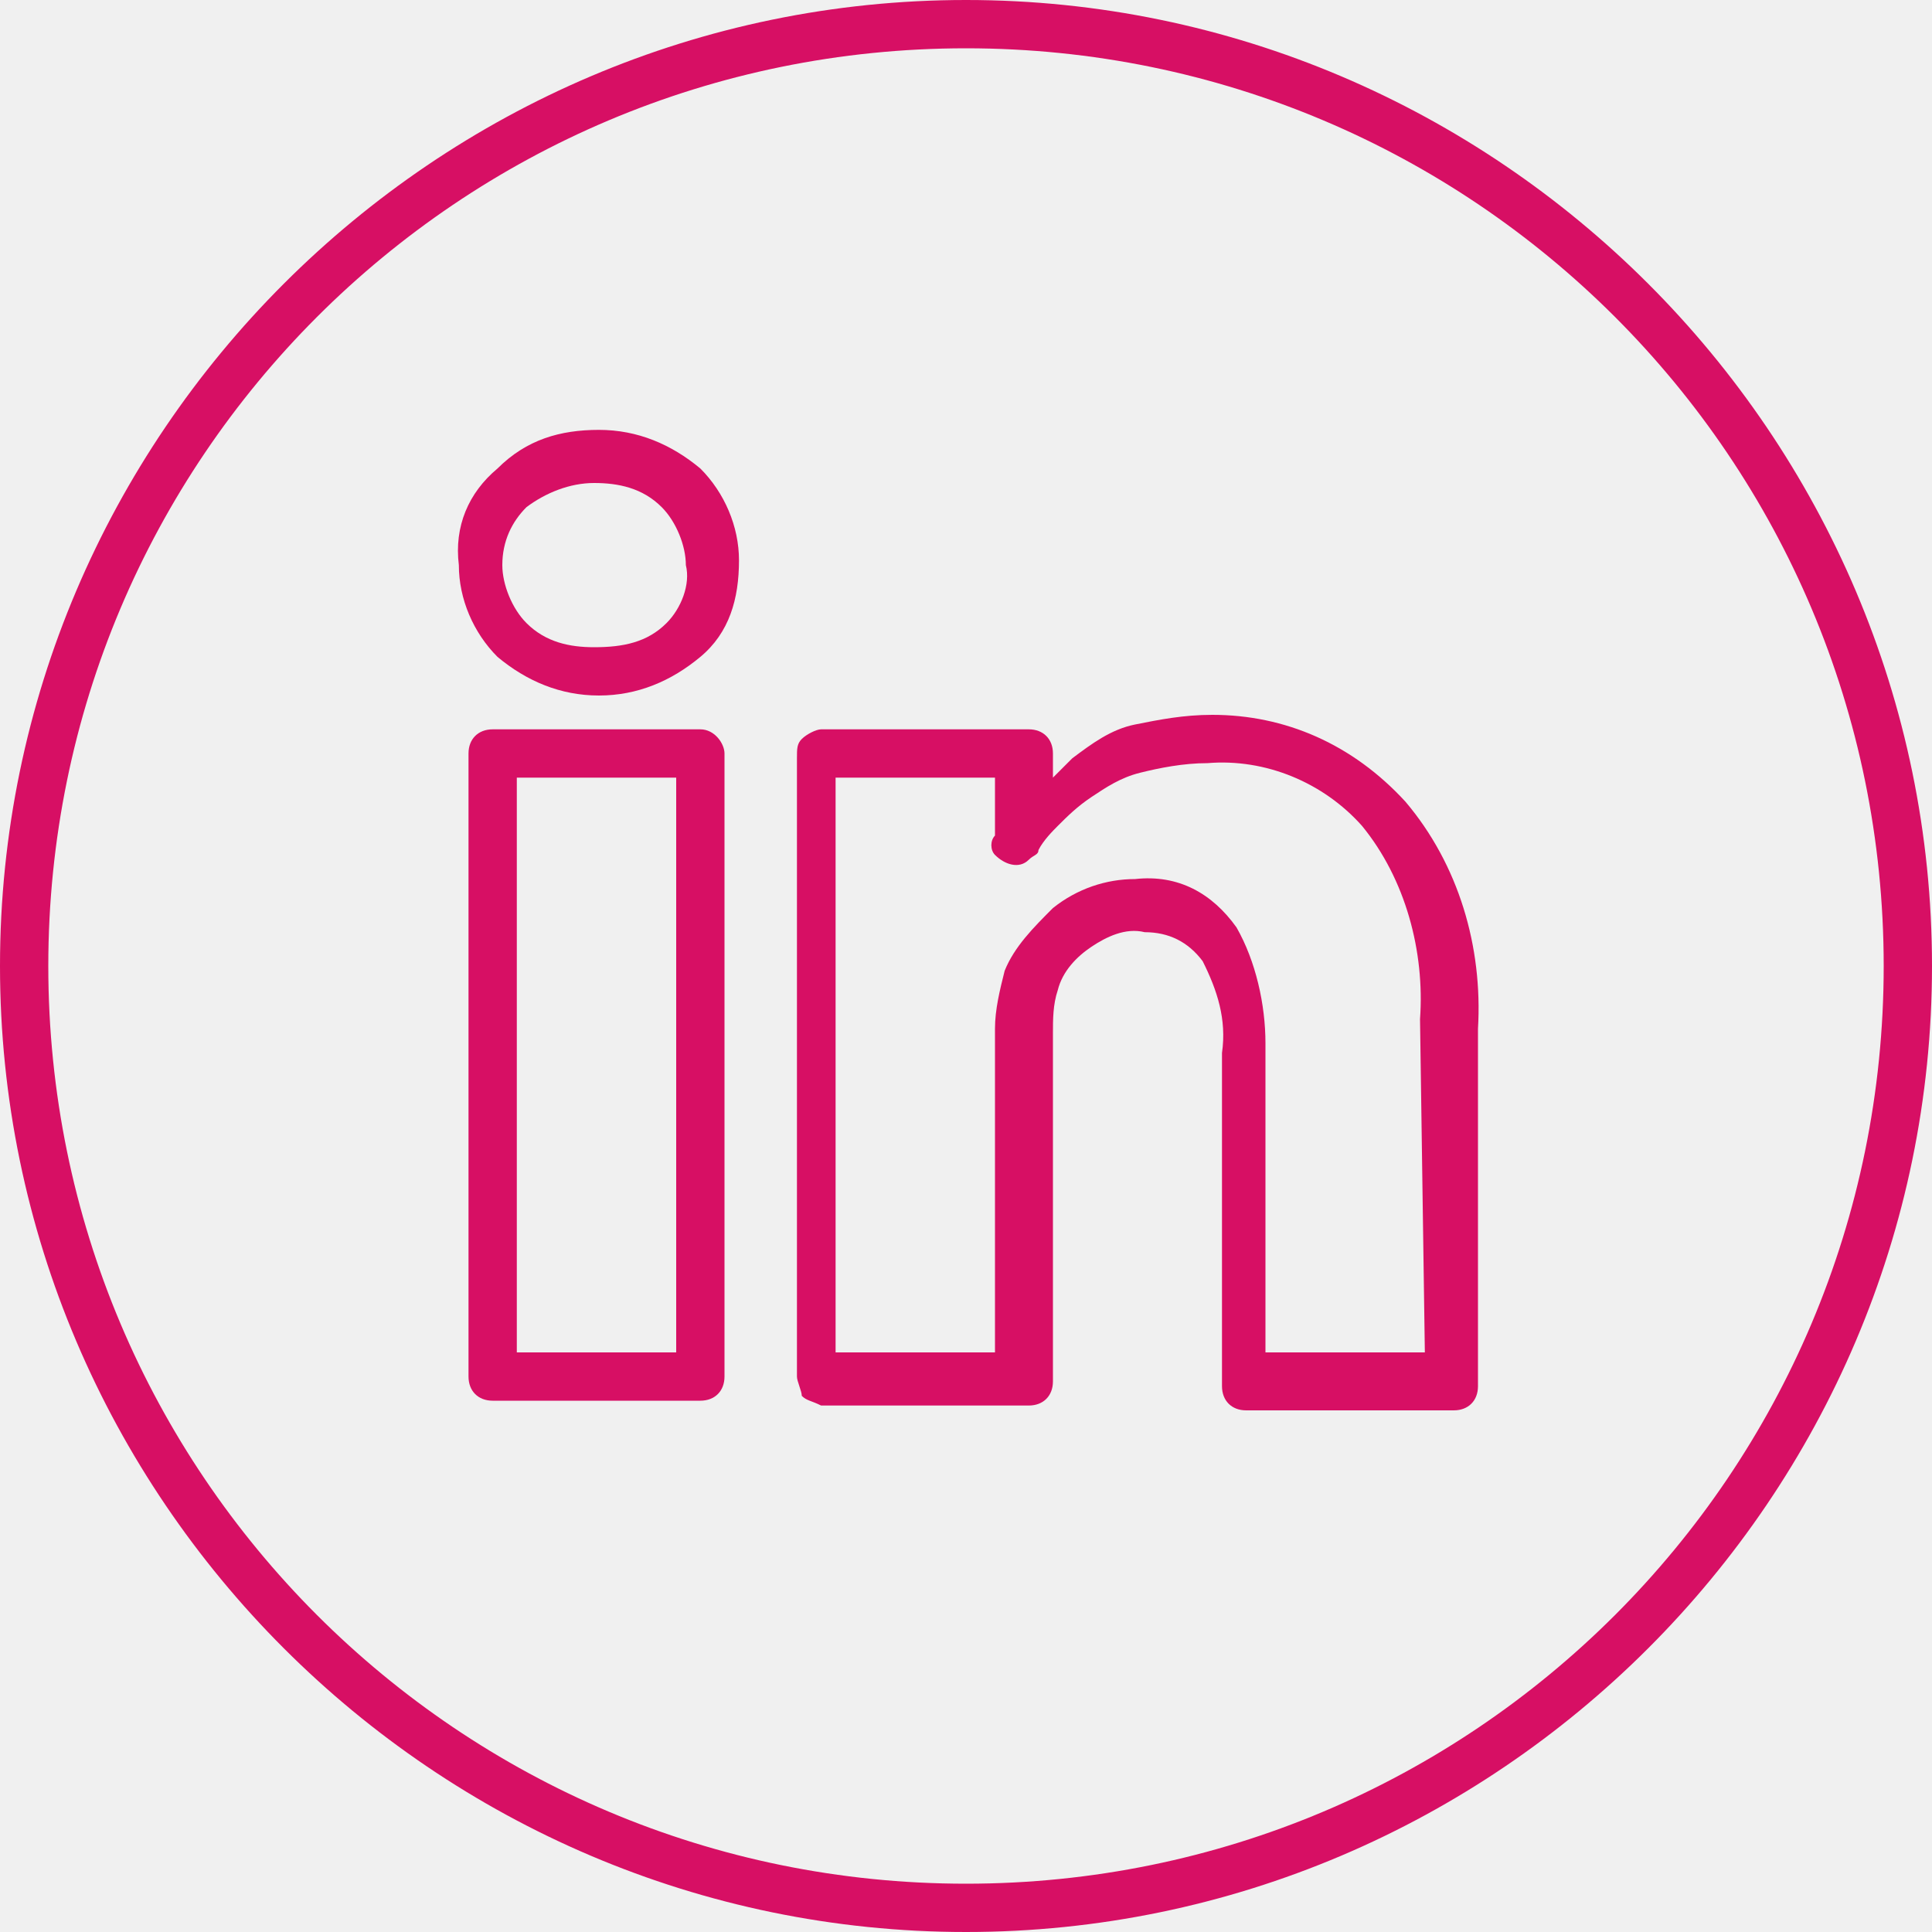
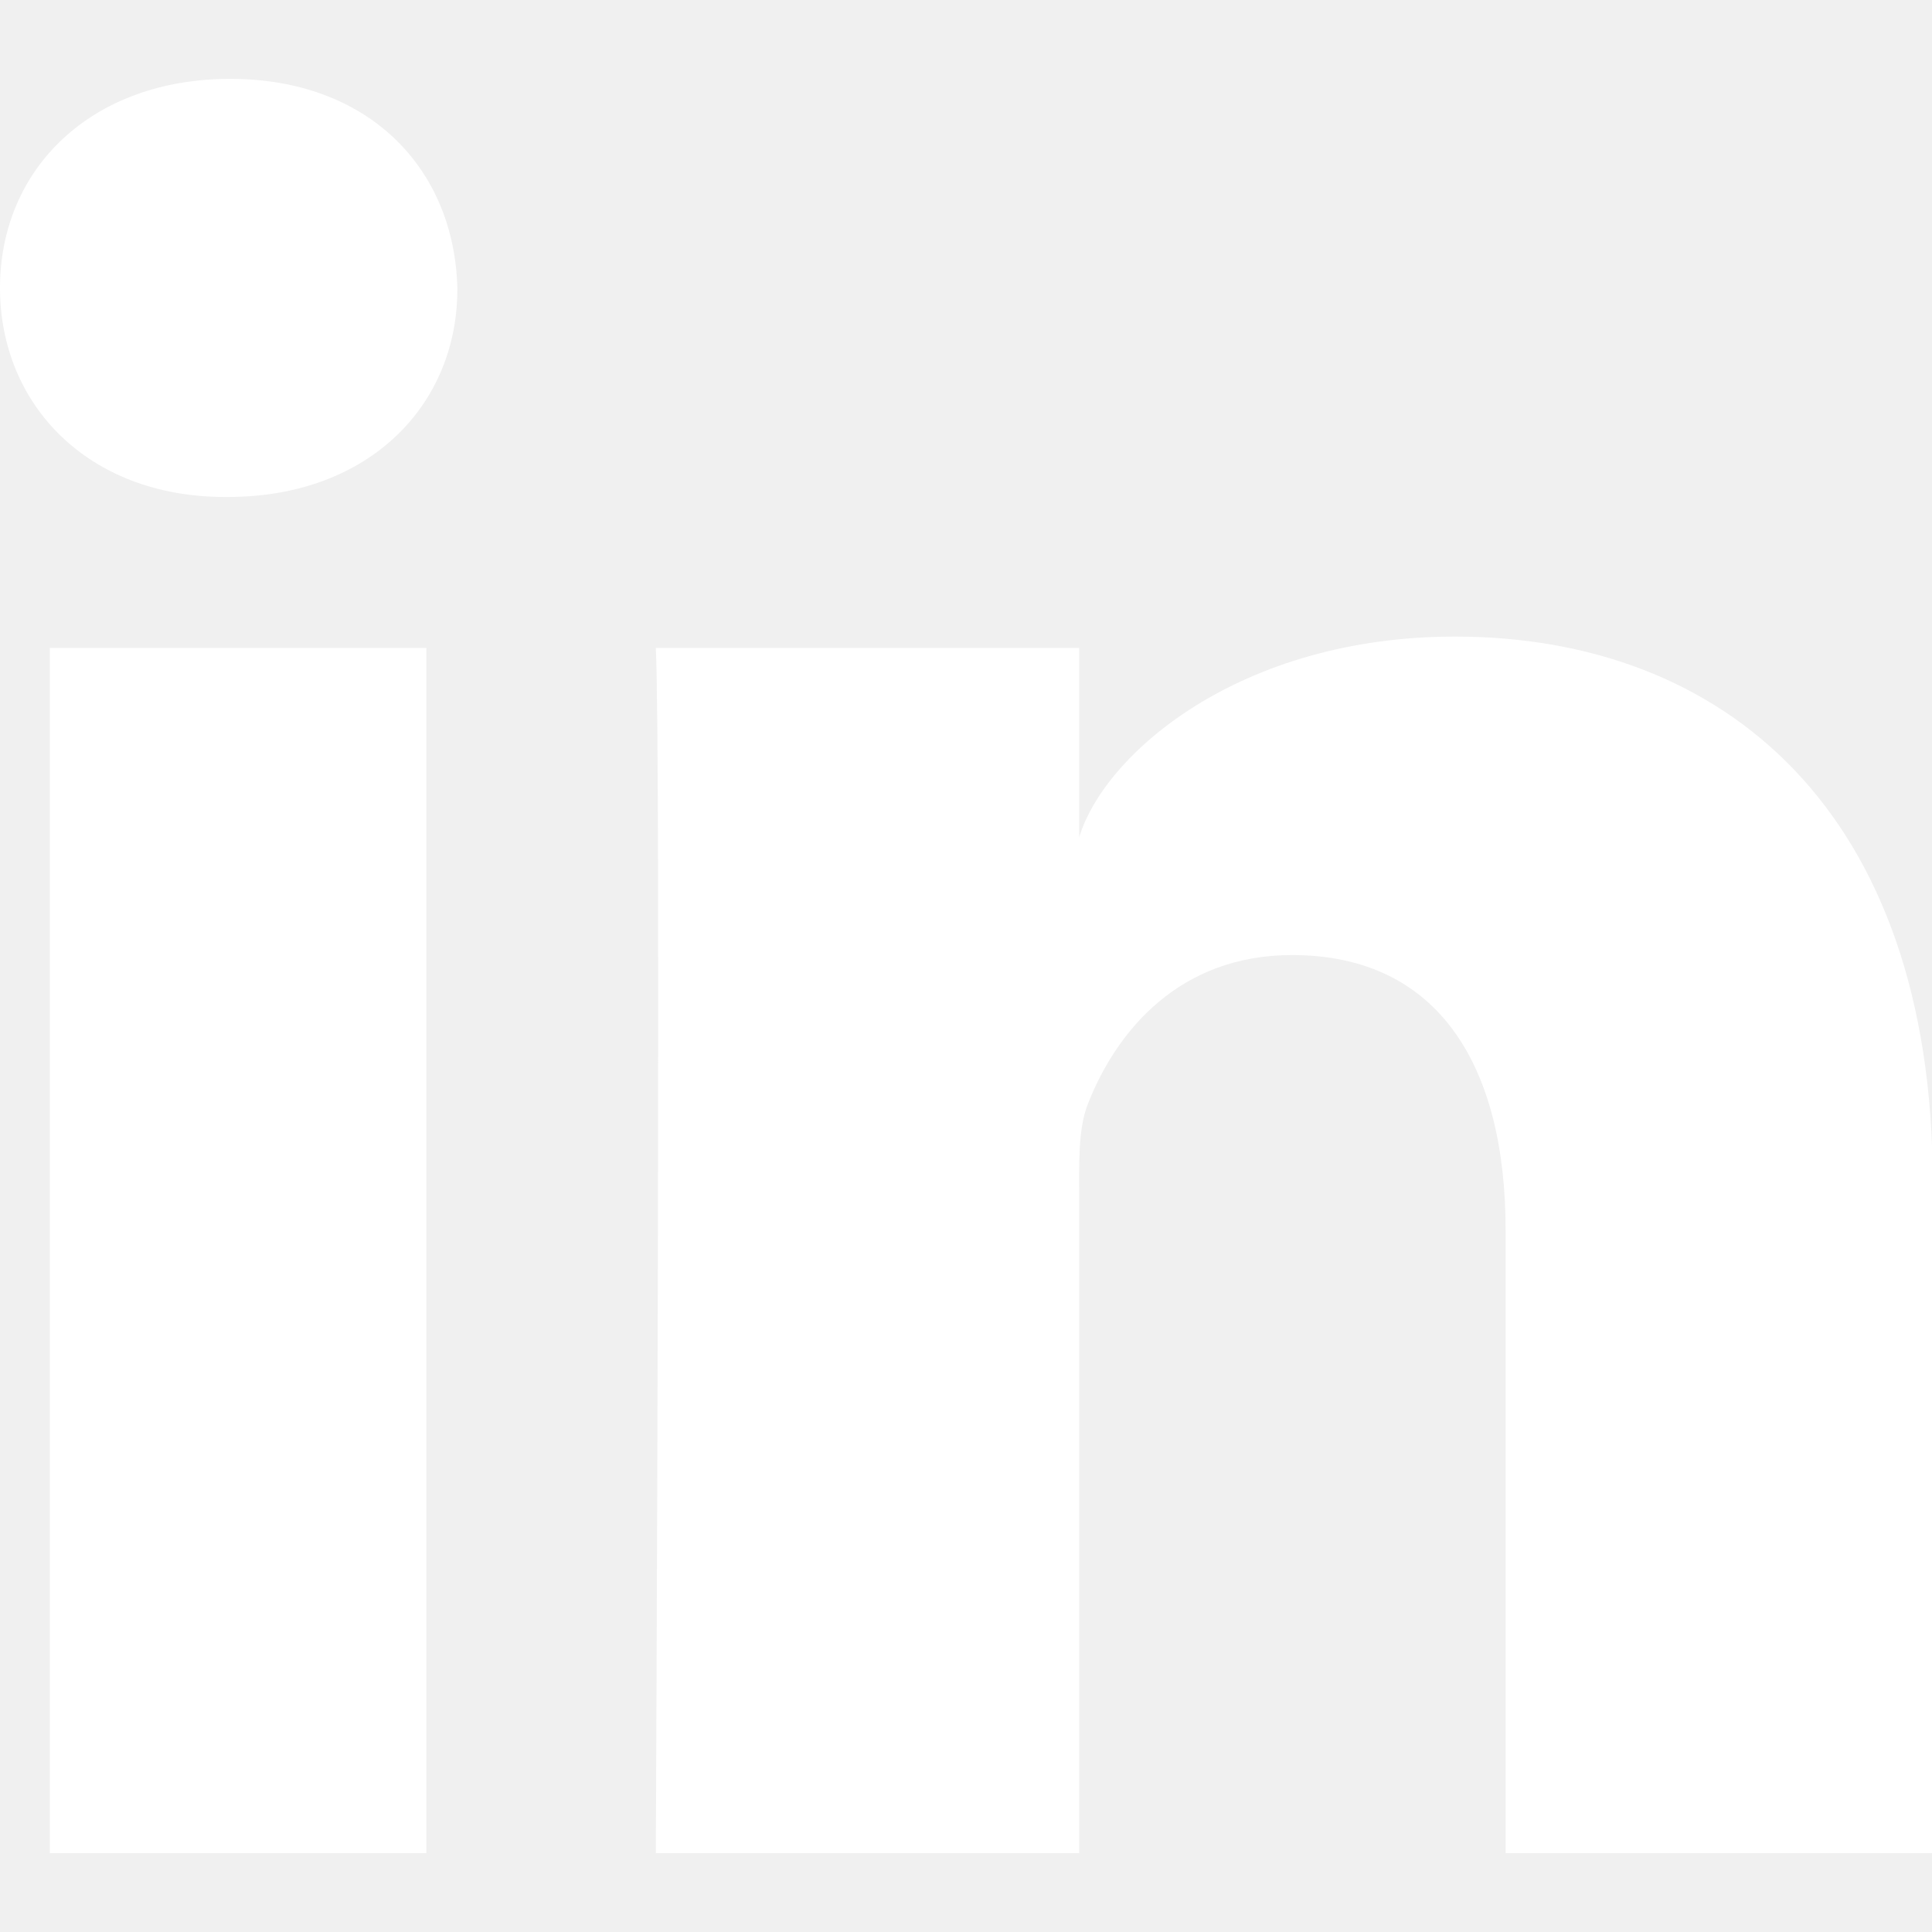
- <svg xmlns="http://www.w3.org/2000/svg" version="1.1" id="Layer_1" x="0px" y="0px" width="40px" height="40px" viewBox="-702 200.4 40 40" style="enable-background:new -702 200.4 40 40;" xml:space="preserve">
-   <style type="text/css">
- 	.st0{fill:#D70F64;}
- </style>
-   <path class="st0" d="M-687.5,215.5h-4.3c-0.3,0-0.5,0.2-0.5,0.5v12.9c0,0.3,0.2,0.5,0.5,0.5h4.3c0.3,0,0.5-0.2,0.5-0.5V216  C-687,215.8-687.2,215.5-687.5,215.5z M-688,228.4h-3.3v-11.9h3.3V228.4z" />
-   <path class="st0" d="M-676.9,215.2c-0.6,0-1.1,0.1-1.6,0.2c-0.5,0.1-0.9,0.4-1.3,0.7l-0.4,0.4V216c0-0.3-0.2-0.5-0.5-0.5h-4.3  c-0.1,0-0.3,0.1-0.4,0.2c-0.1,0.1-0.1,0.2-0.1,0.4v0.6c0,0.4,0,1.7,0,3.8c0,2.1,0,5,0,8.4c0,0.1,0.1,0.3,0.1,0.4  c0.1,0.1,0.2,0.1,0.4,0.2h4.3c0.3,0,0.5-0.2,0.5-0.5v-7.2c0-0.3,0-0.6,0.1-0.9c0.1-0.4,0.4-0.7,0.7-0.9c0.3-0.2,0.7-0.4,1.1-0.3  c0.5,0,0.9,0.2,1.2,0.6c0.3,0.6,0.5,1.2,0.4,1.9v6.9c0,0.3,0.2,0.5,0.5,0.5h4.3c0.3,0,0.5-0.2,0.5-0.5v-7.4c0.1-1.7-0.4-3.4-1.5-4.7  C-674,215.8-675.4,215.2-676.9,215.2z M-672.5,228.4h-3.3V222c0-0.8-0.2-1.7-0.6-2.4c-0.5-0.7-1.2-1.1-2.1-1c-0.6,0-1.2,0.2-1.7,0.6  c-0.4,0.4-0.8,0.8-1,1.3c-0.1,0.4-0.2,0.8-0.2,1.2v6.7h-3.3c0-3.2,0-5.9,0-7.9c0-2.2,0-3.5,0-3.9v-0.1h3.3v1.2  c-0.1,0.1-0.1,0.3,0,0.4c0.2,0.2,0.5,0.3,0.7,0.1c0.1-0.1,0.2-0.1,0.2-0.2c0.1-0.2,0.3-0.4,0.4-0.5c0.2-0.2,0.4-0.4,0.7-0.6  c0.3-0.2,0.6-0.4,1-0.5c0.4-0.1,0.9-0.2,1.4-0.2c1.2-0.1,2.4,0.4,3.2,1.3c0.9,1.1,1.3,2.6,1.2,4L-672.5,228.4L-672.5,228.4z" />
-   <path class="st0" d="M-689.6,209.3c-0.8,0-1.5,0.2-2.1,0.8c-0.6,0.5-0.9,1.2-0.8,2c0,0.7,0.3,1.4,0.8,1.9c0.6,0.5,1.3,0.8,2.1,0.8  c0.8,0,1.5-0.3,2.1-0.8c0.6-0.5,0.8-1.2,0.8-2c0-0.7-0.3-1.4-0.8-1.9C-688.1,209.6-688.8,209.3-689.6,209.3z M-688.2,213.3  c-0.4,0.4-0.9,0.5-1.5,0.5c-0.5,0-1-0.1-1.4-0.5c-0.3-0.3-0.5-0.8-0.5-1.2c0-0.5,0.2-0.9,0.5-1.2c0.4-0.3,0.9-0.5,1.4-0.5  c0.5,0,1,0.1,1.4,0.5c0.3,0.3,0.5,0.8,0.5,1.2C-687.7,212.5-687.9,213-688.2,213.3L-688.2,213.3z" />
-   <path class="st0" d="M-682,200.4c-11,0-20,9-20,20s9,20,20,20s20-9,20-20S-671,200.4-682,200.4z M-682,239.4c-10.5,0-19-8.5-19-19  s8.5-19,19-19l0,0c10.5,0,19,8.5,19,19l0,0C-663,230.9-671.5,239.4-682,239.4z" />
+ <svg xmlns="http://www.w3.org/2000/svg" fill="#ffffff" version="1.1" id="Layer_1" viewBox="-271 283.9 256 235.1" xml:space="preserve" width="800px" height="800px">
+   <g id="SVGRepo_bgCarrier" stroke-width="0" />
+   <g id="SVGRepo_tracerCarrier" stroke-linecap="round" stroke-linejoin="round" />
+   <g id="SVGRepo_iconCarrier">
+     <g>
+       <rect x="-264.4" y="359.3" width="49.9" height="159.7" />
+       <path d="M-240.5,283.9c-18.4,0-30.5,11.9-30.5,27.7c0,15.5,11.7,27.7,29.8,27.7h0.4c18.8,0,30.5-12.3,30.4-27.7 C-210.8,295.8-222.1,283.9-240.5,283.9z" />
+       <path d="M-78.2,357.8c-28.6,0-46.5,15.6-49.8,26.6v-25.1h-56.1c0.7,13.3,0,159.7,0,159.7h56.1v-86.3c0-4.9-0.2-9.7,1.2-13.1 c3.8-9.6,12.1-19.6,27-19.6c19.5,0,28.3,14.8,28.3,36.4V519h56.6v-88.8C-14.9,380.8-42.7,357.8-78.2,357.8z" />
+     </g>
+   </g>
</svg>
